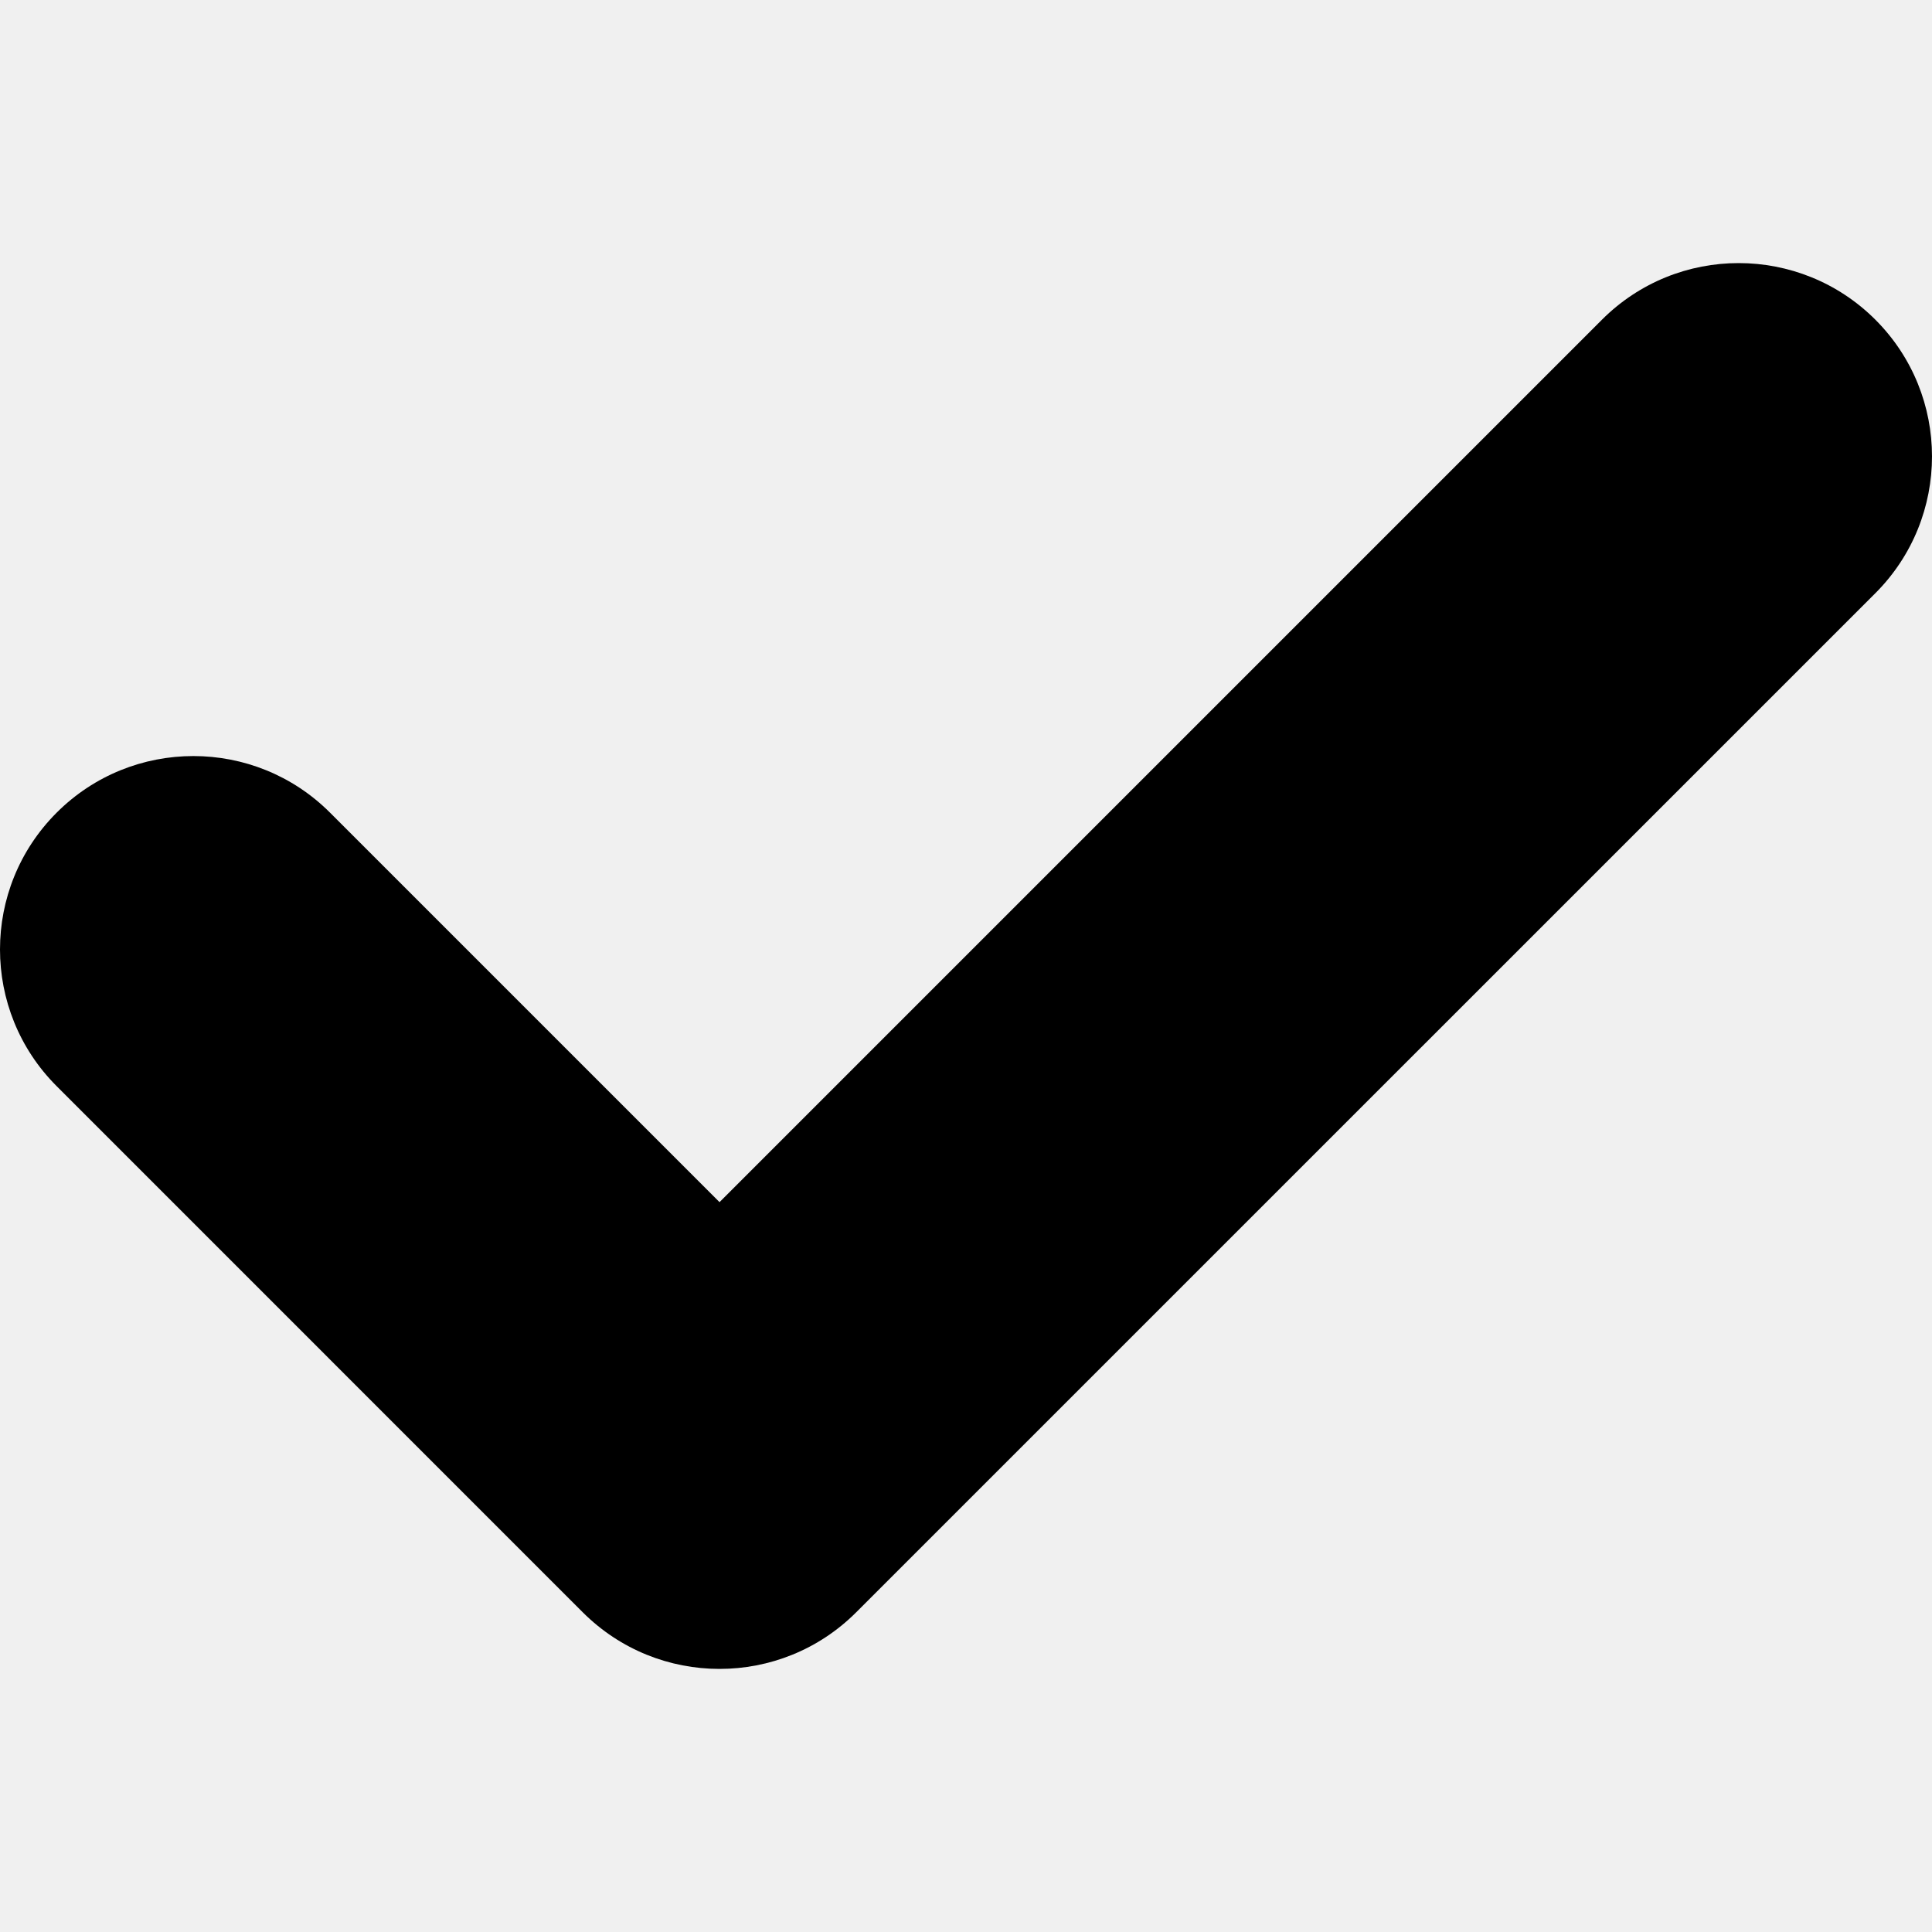
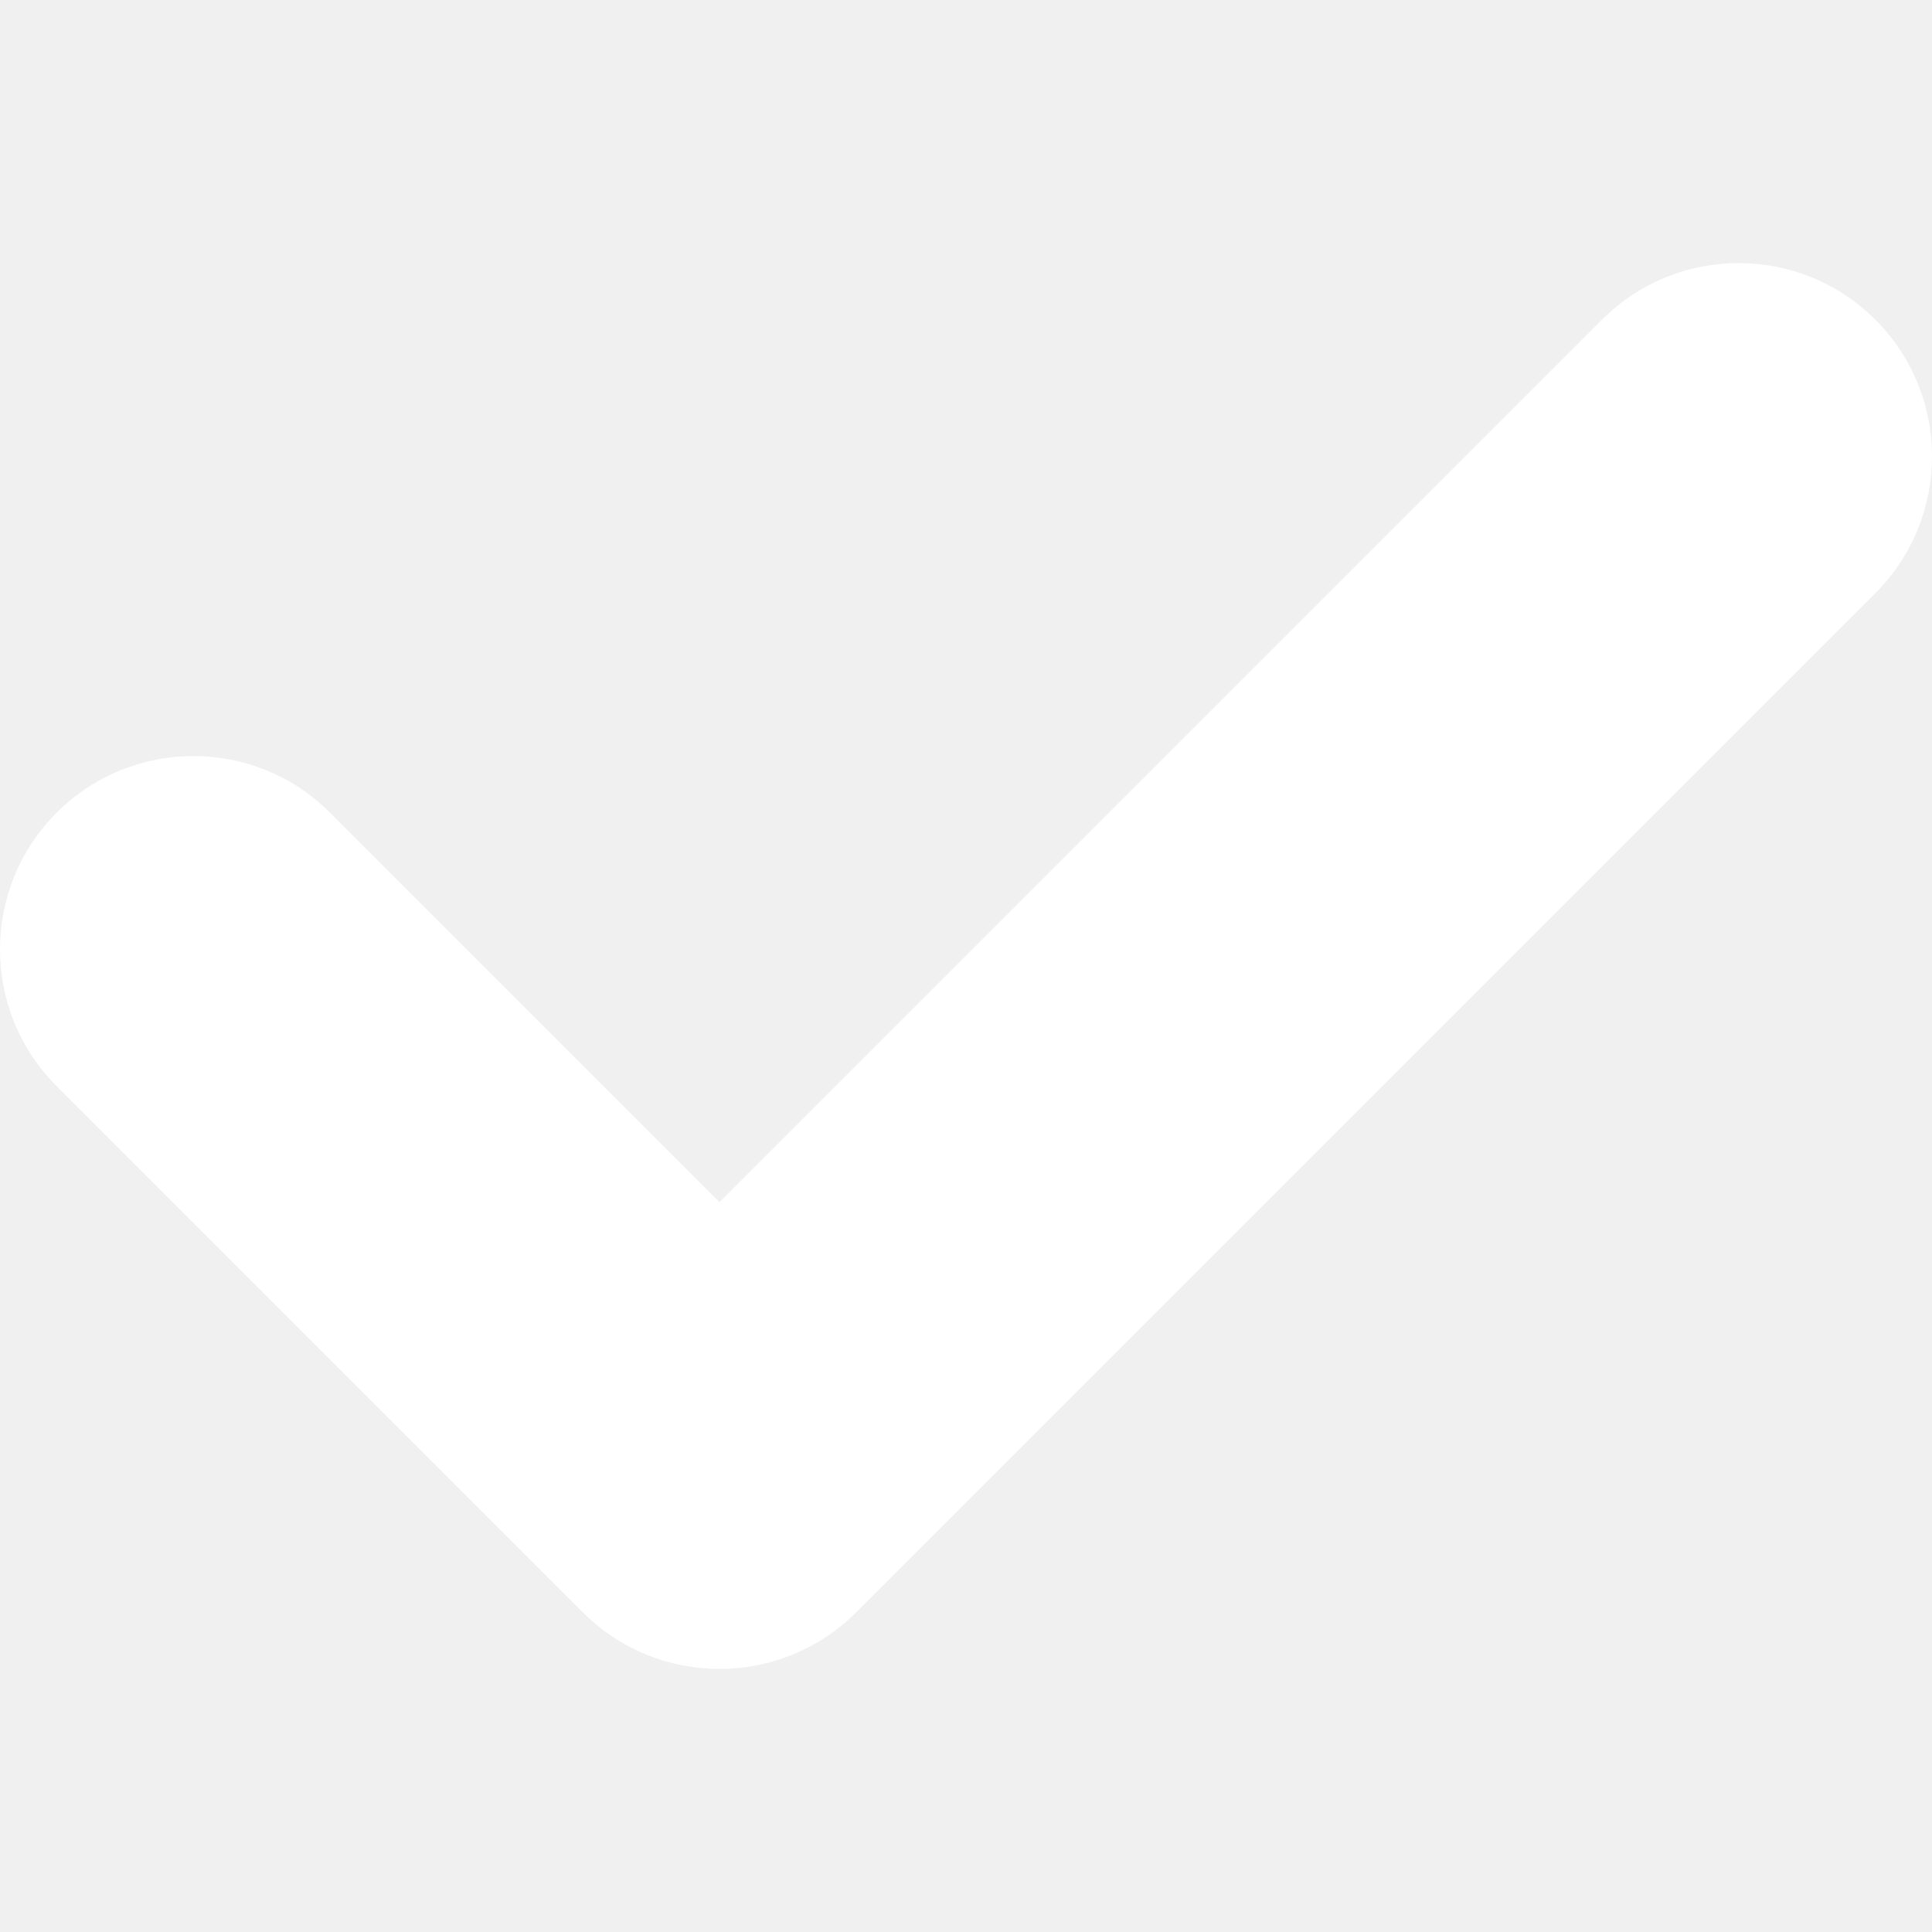
- <svg xmlns="http://www.w3.org/2000/svg" version="1.1" id="Capa_1" x="0px" y="0px" width="16px" height="16px" viewBox="0 0 405.272 405.272" style="enable-background:new 0 0 405.272 405.272;" xml:space="preserve">
+ <svg xmlns="http://www.w3.org/2000/svg" version="1.1" id="Capa_1" x="0px" y="0px" width="24px" height="24px" viewBox="0 0 405.272 405.272" xml:space="preserve" fill="white">
  <g>
    <path d="M393.401,124.425L179.603,338.208c-15.832,15.835-41.514,15.835-57.361,0L11.878,227.836   c-15.838-15.835-15.838-41.52,0-57.358c15.841-15.841,41.521-15.841,57.355-0.006l81.698,81.699L336.037,67.064   c15.841-15.841,41.523-15.829,57.358,0C409.23,82.902,409.23,108.578,393.401,124.425z" />
  </g>
  <g>
</g>
  <g>
</g>
  <g>
</g>
  <g>
</g>
  <g>
</g>
  <g>
</g>
  <g>
</g>
  <g>
</g>
  <g>
</g>
  <g>
</g>
  <g>
</g>
  <g>
</g>
  <g>
</g>
  <g>
</g>
  <g>
</g>
</svg>
